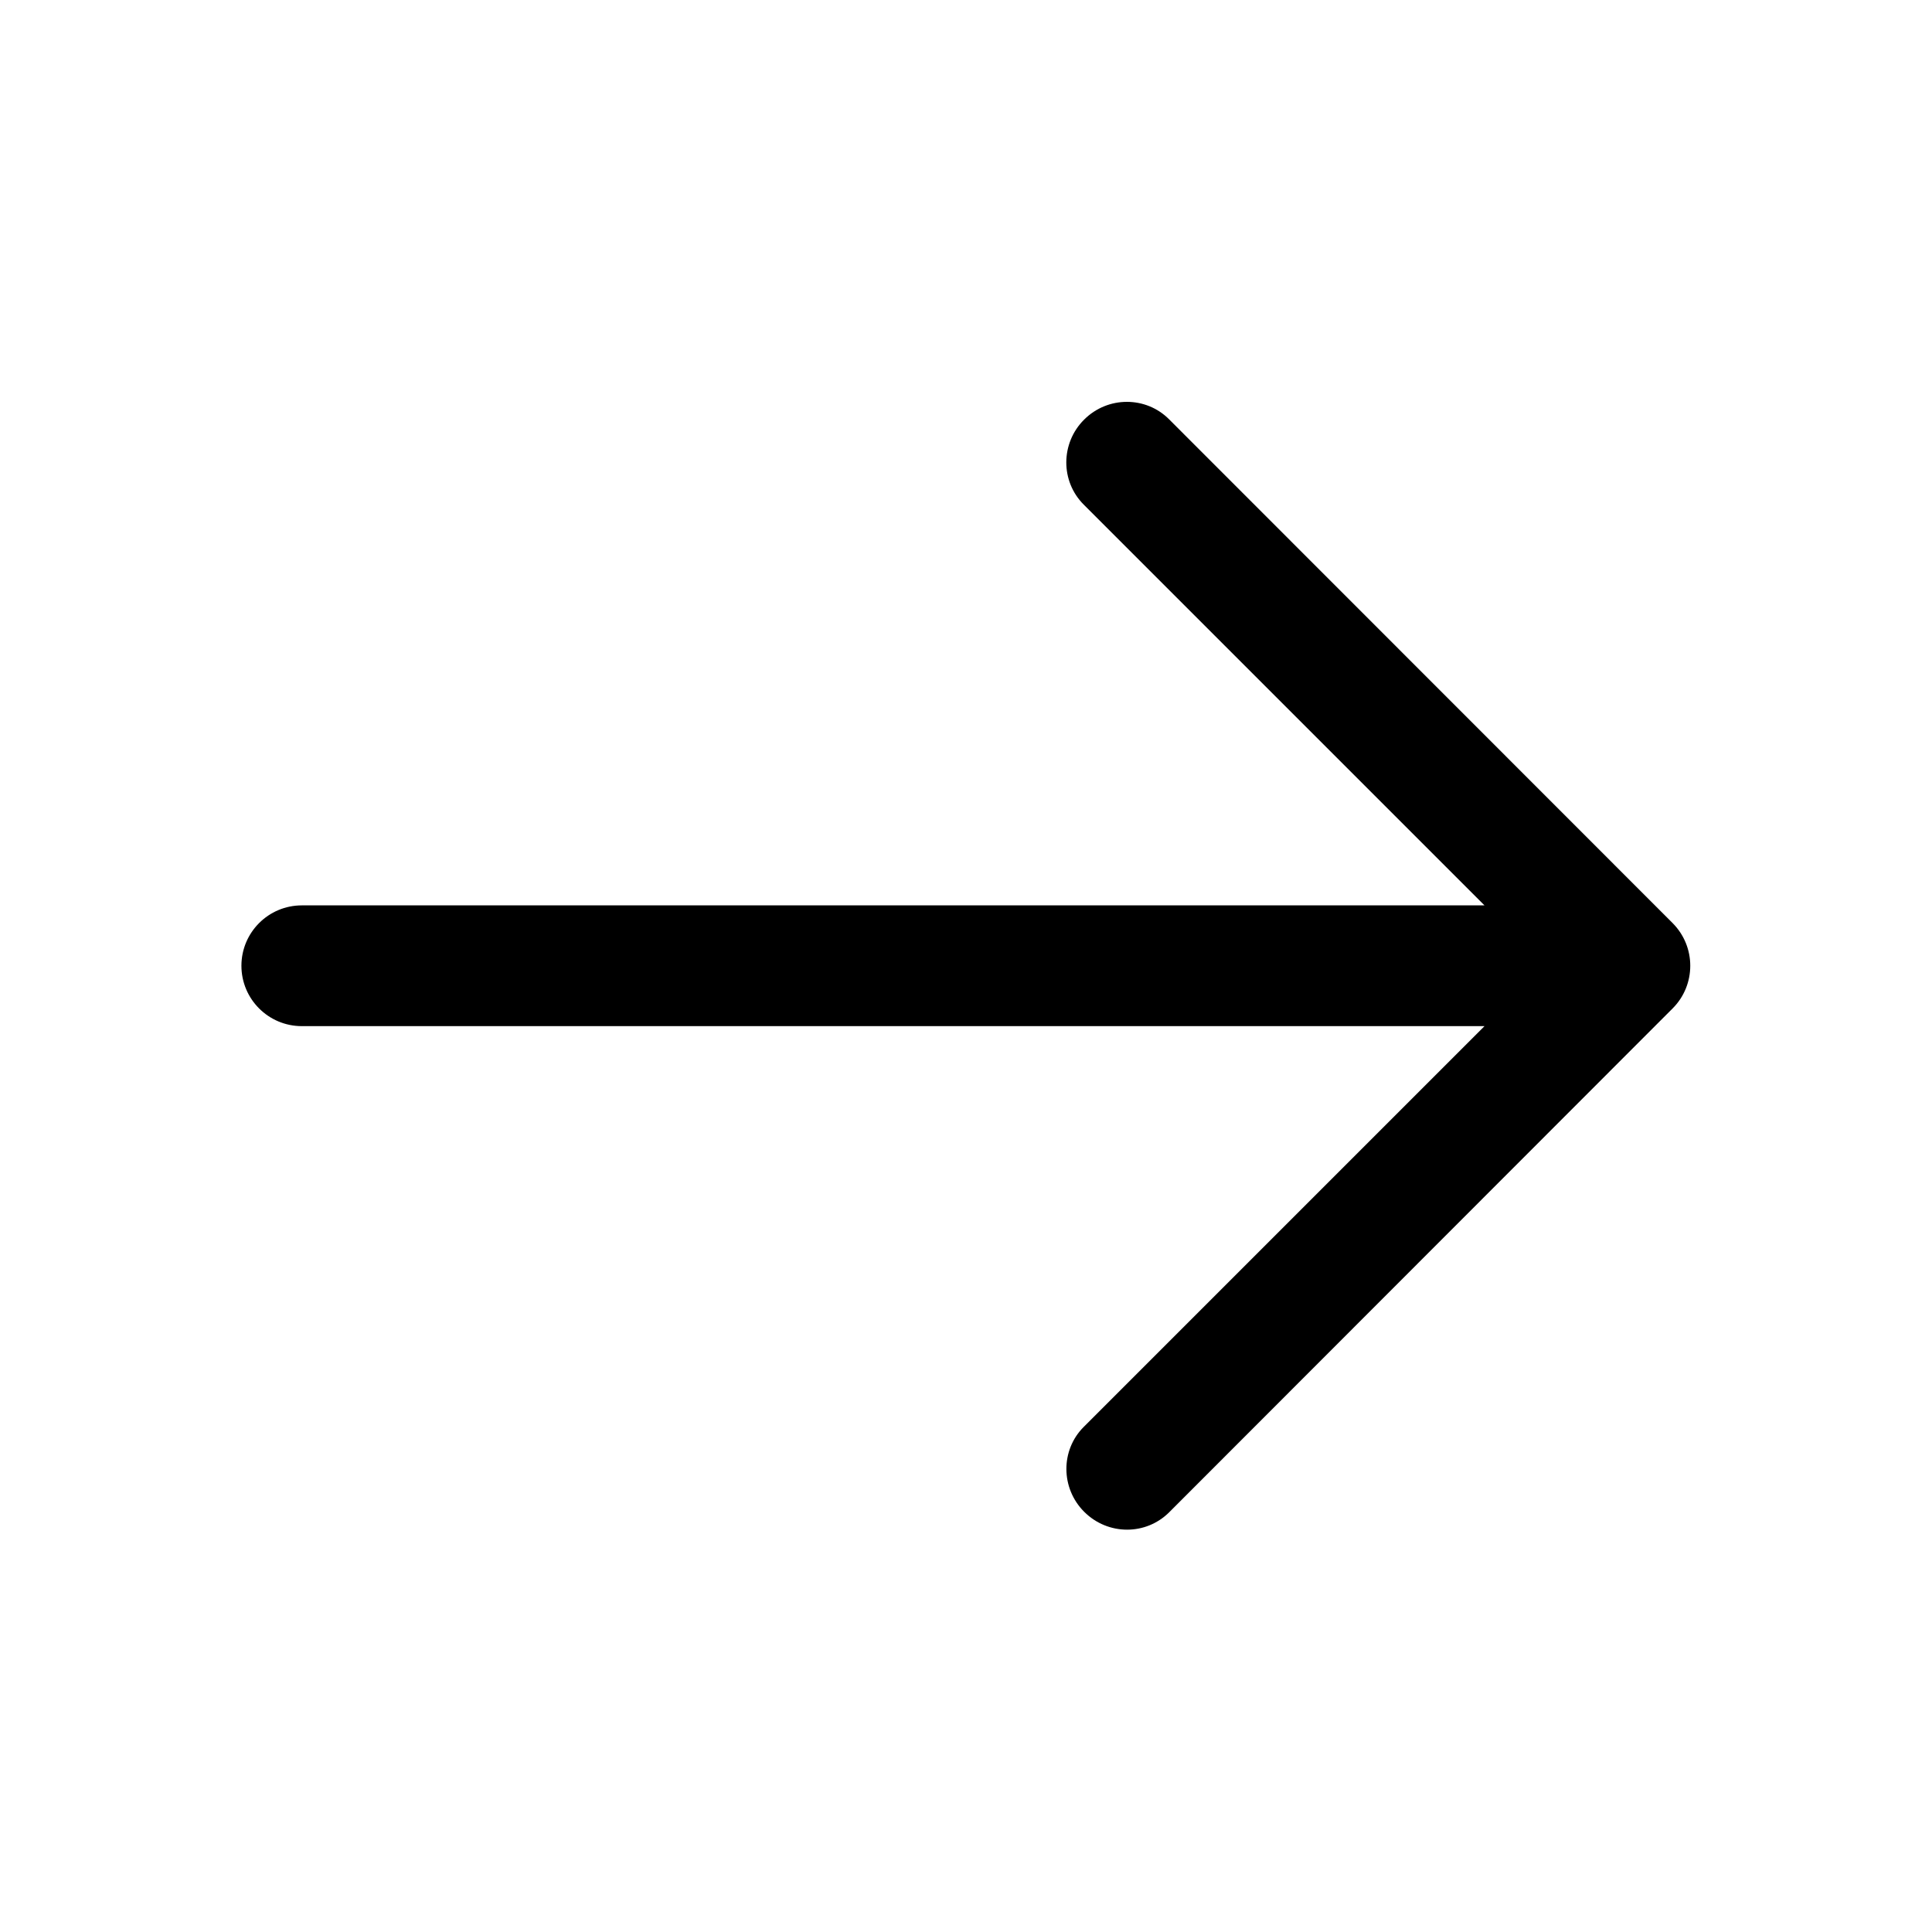
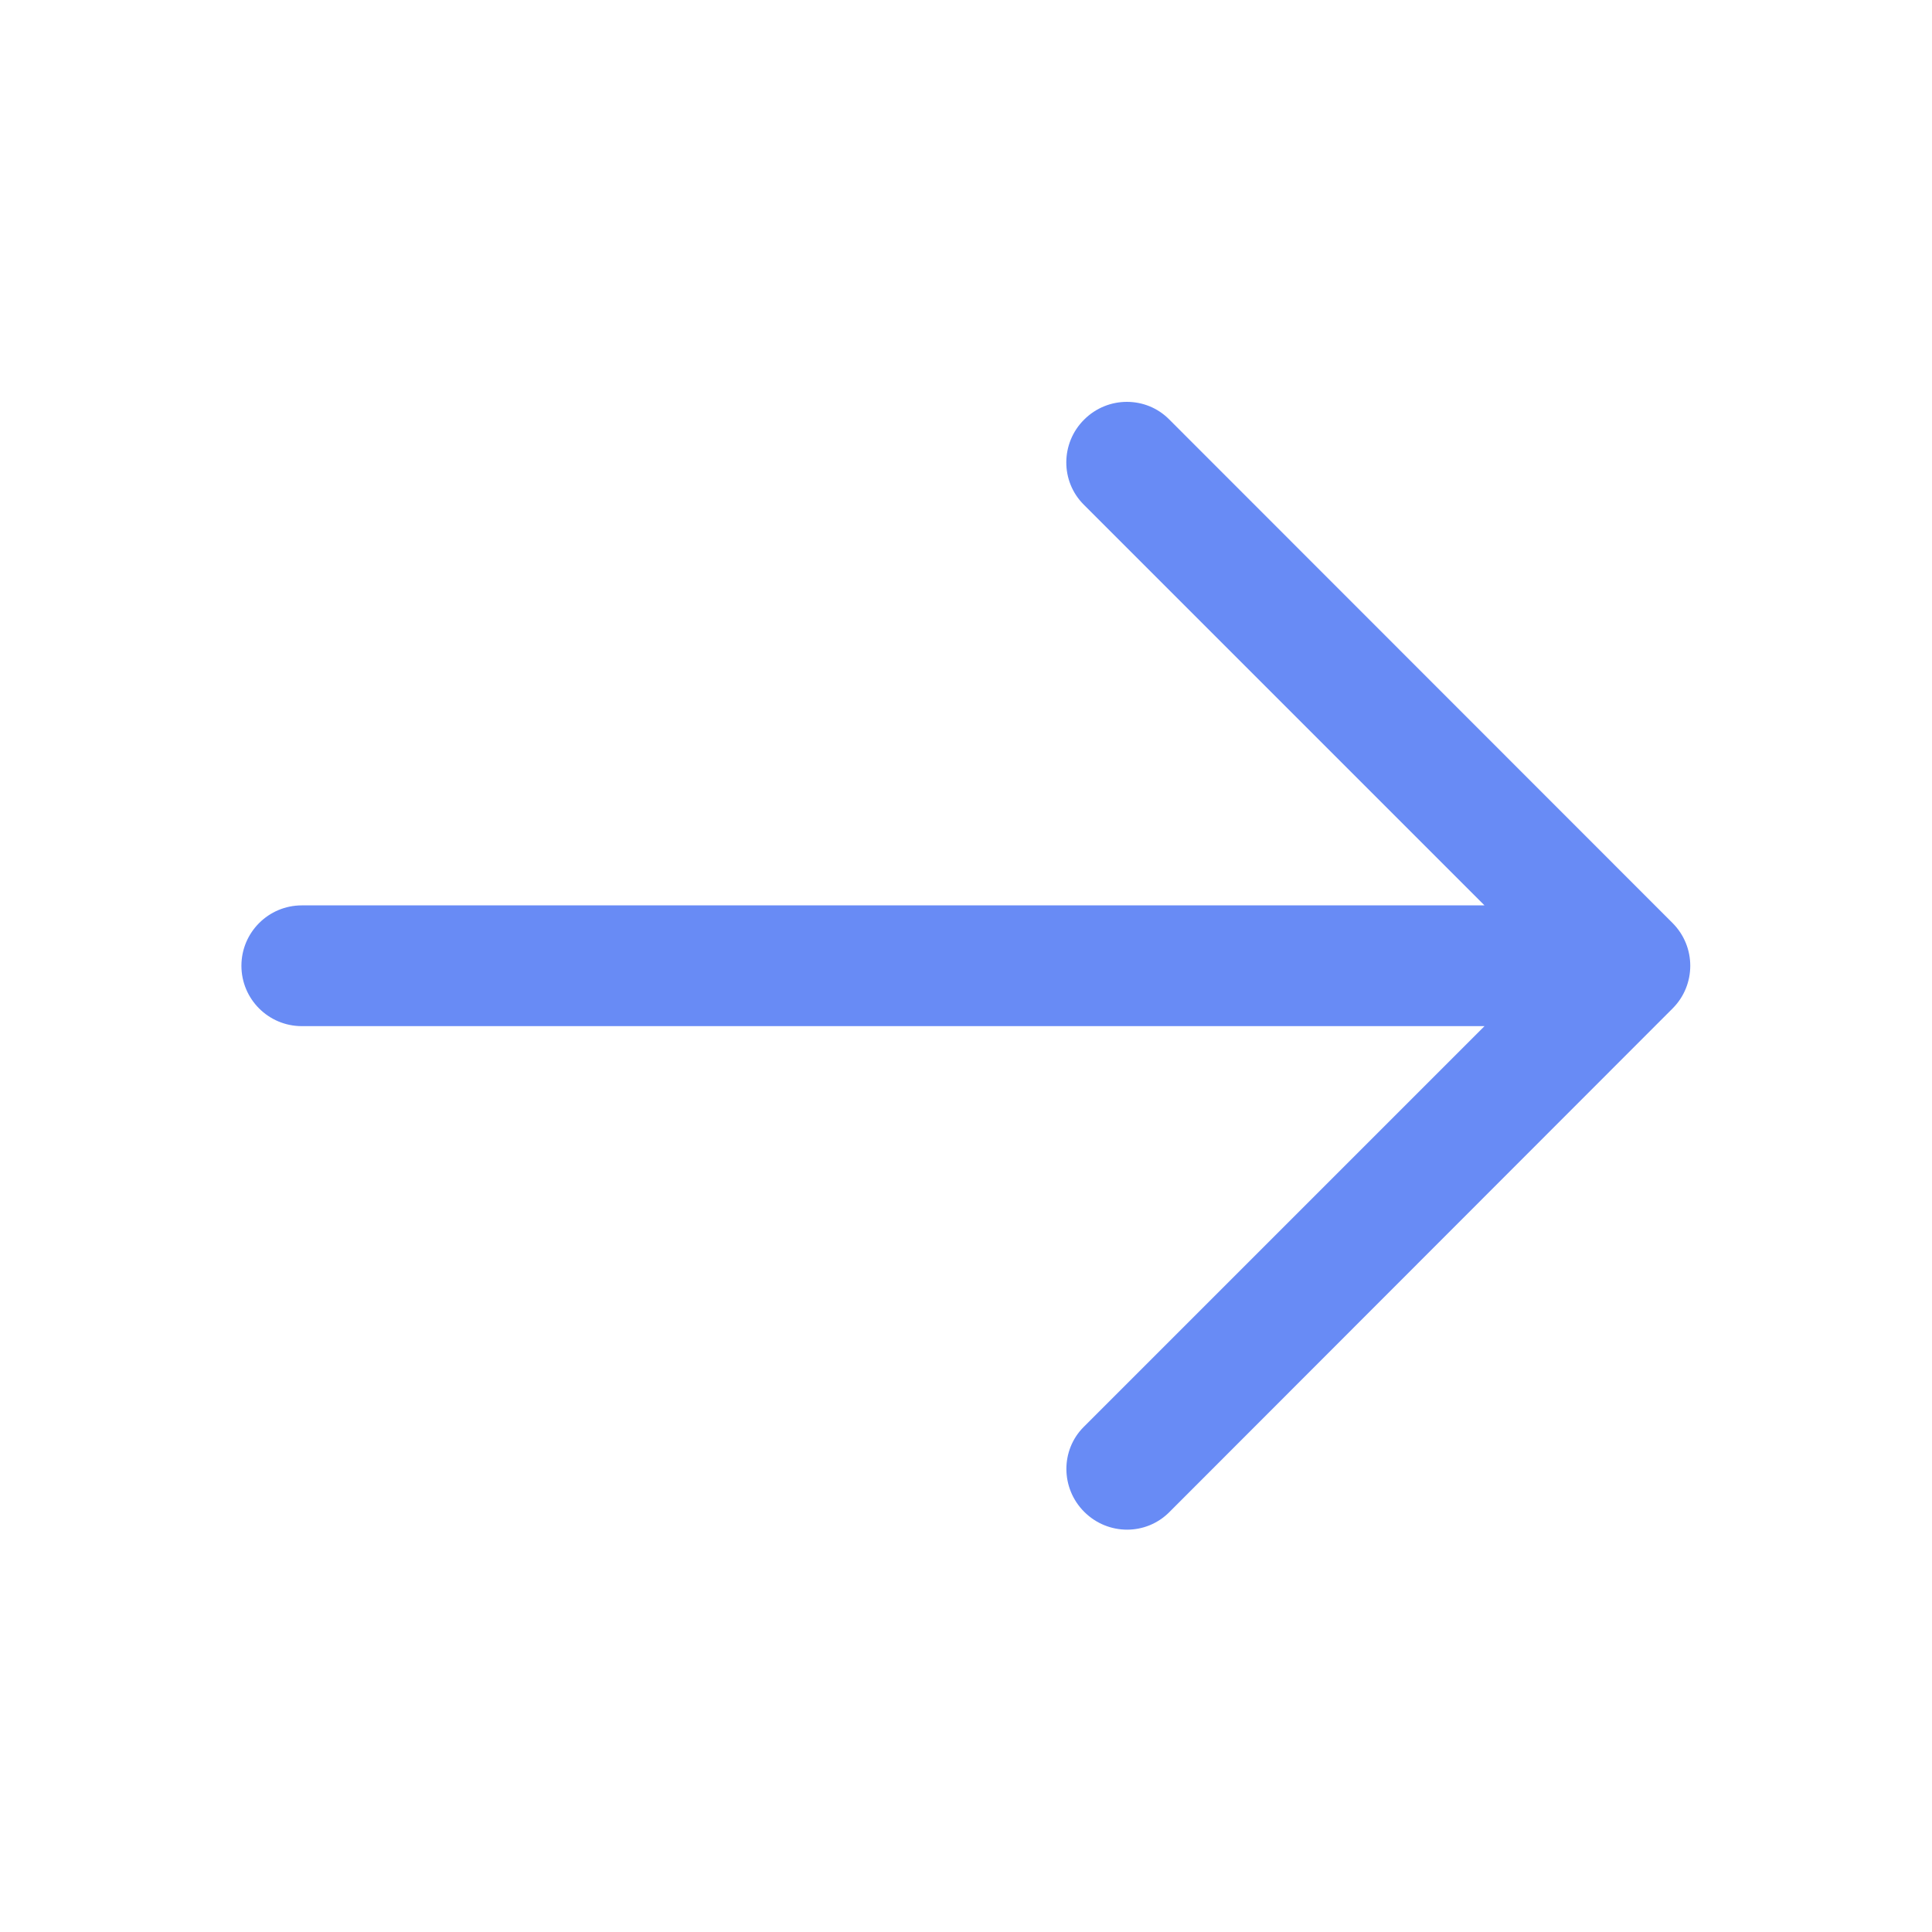
- <svg xmlns="http://www.w3.org/2000/svg" clip-rule="evenodd" fill-rule="evenodd" stroke-linejoin="round" stroke-miterlimit="2" viewBox="0 0 24 24">
+ <svg xmlns="http://www.w3.org/2000/svg" fill="#688bf5" clip-rule="evenodd" fill-rule="evenodd" stroke-linejoin="round" stroke-miterlimit="2" viewBox="0 0 24 24">
  <path d="m14.523 18.787s4.501-4.505 6.255-6.26c.146-.146.219-.338.219-.53s-.073-.383-.219-.53c-1.753-1.754-6.255-6.258-6.255-6.258-.144-.145-.334-.217-.524-.217-.193 0-.385.074-.532.221-.293.292-.295.766-.004 1.056l4.978 4.978h-14.692c-.414 0-.75.336-.75.75s.336.75.75.75h14.692l-4.979 4.979c-.289.289-.286.762.006 1.054.148.148.341.222.533.222.19 0 .378-.072.522-.215z" fill-rule="nonzero" />
</svg>
